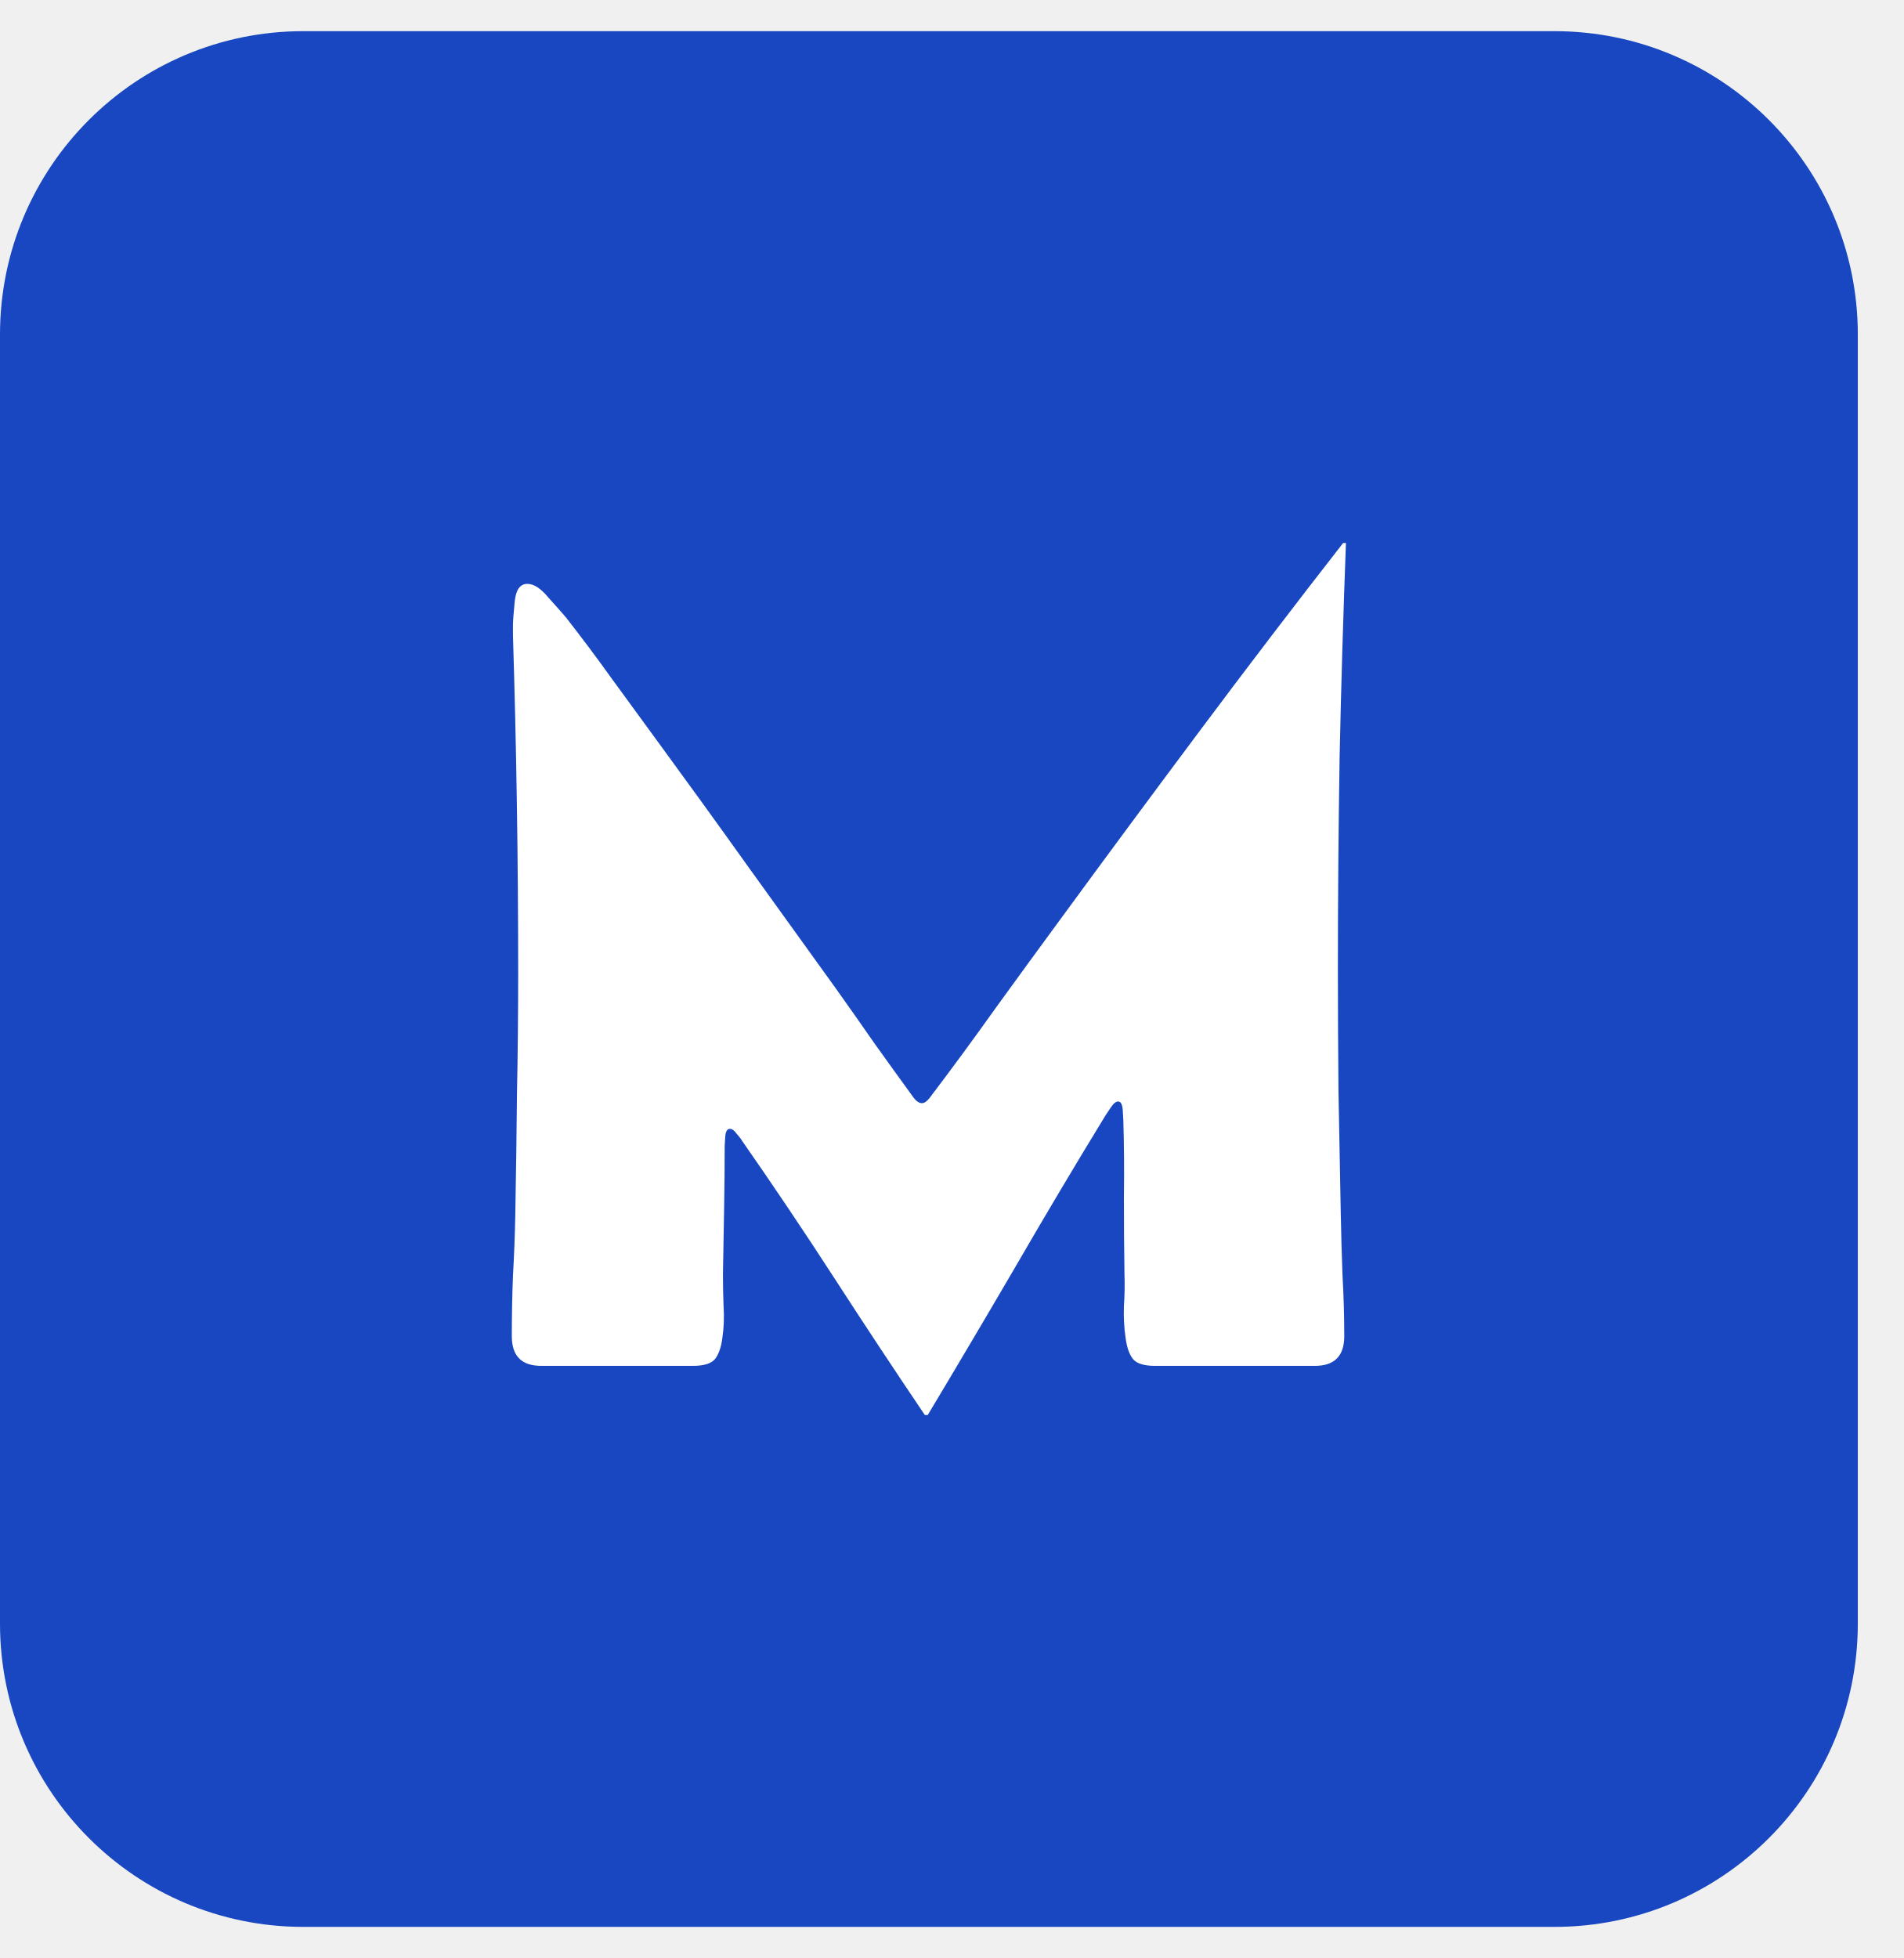
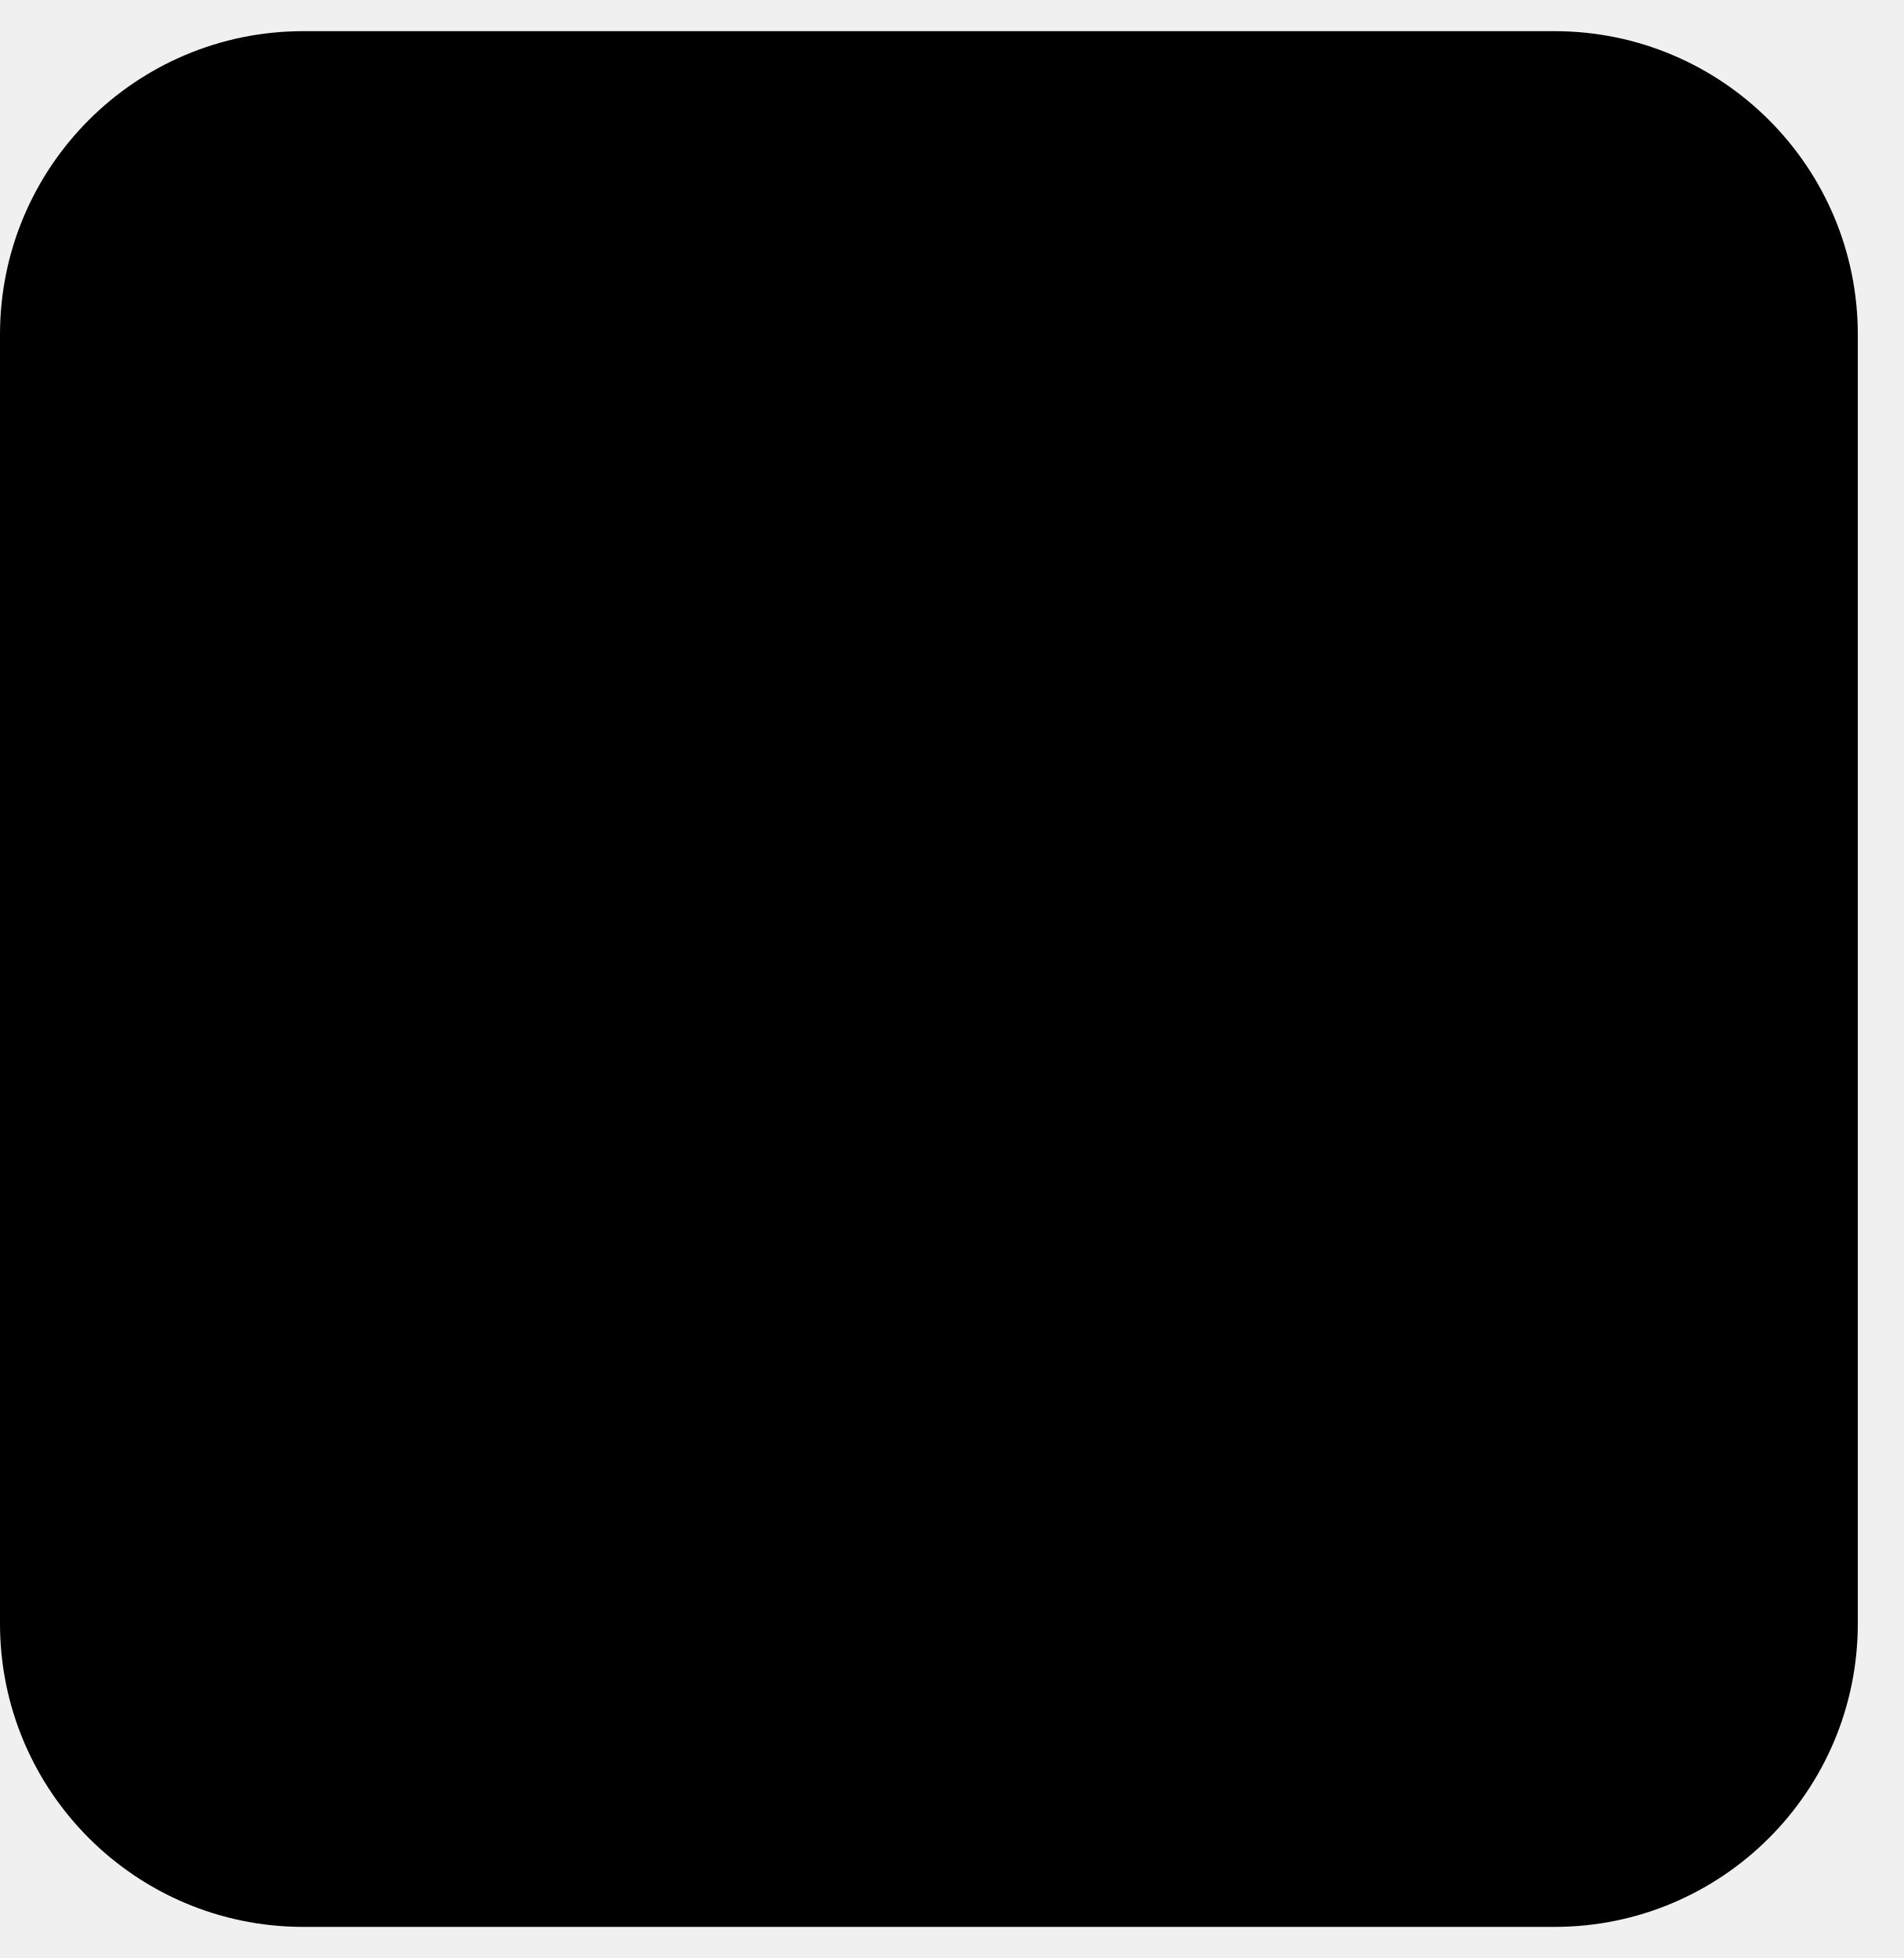
<svg xmlns="http://www.w3.org/2000/svg" width="35" height="36" viewBox="0 0 35 36" fill="none">
-   <rect y="0.573" width="34.157" height="34.855" rx="5.577" fill="#1847C1" />
+   <rect y="0.573" width="34.157" height="34.855" rx="5.577" fill="currentColor" />
  <g clip-path="url(#clip0_9964_515)">
-     <path d="M9.95 25.113C9.59 25.113 9.41 24.931 9.41 24.568C9.41 24.198 9.417 23.828 9.431 23.458C9.453 23.082 9.467 22.708 9.474 22.338C9.488 21.591 9.498 20.848 9.505 20.108C9.52 19.368 9.527 18.625 9.527 17.878C9.527 15.808 9.495 13.743 9.431 11.68V11.495C9.431 11.42 9.442 11.276 9.463 11.064C9.484 10.844 9.562 10.735 9.696 10.735C9.816 10.735 9.946 10.82 10.087 10.992C10.235 11.156 10.341 11.276 10.405 11.351C10.694 11.721 10.976 12.098 11.251 12.482C11.526 12.859 11.801 13.236 12.076 13.612C12.633 14.373 13.183 15.133 13.726 15.894C14.275 16.655 14.825 17.419 15.376 18.186C15.615 18.522 15.851 18.857 16.084 19.193C16.324 19.529 16.564 19.861 16.803 20.19C16.853 20.252 16.902 20.283 16.951 20.283C16.994 20.283 17.04 20.252 17.089 20.19C17.505 19.642 17.91 19.09 18.305 18.535C18.707 17.98 19.109 17.429 19.511 16.881C20.364 15.716 21.221 14.558 22.081 13.407C22.941 12.256 23.812 11.115 24.694 9.984H24.746C24.697 11.286 24.658 12.591 24.63 13.9C24.609 15.209 24.598 16.518 24.598 17.826C24.598 18.573 24.602 19.32 24.609 20.067C24.623 20.814 24.637 21.564 24.651 22.318C24.658 22.694 24.669 23.071 24.683 23.448C24.704 23.818 24.715 24.192 24.715 24.568C24.715 24.931 24.535 25.113 24.175 25.113H21.235C21.038 25.113 20.904 25.072 20.833 24.99C20.762 24.901 20.717 24.77 20.695 24.599C20.667 24.414 20.657 24.219 20.664 24.013C20.678 23.808 20.681 23.609 20.674 23.417C20.667 22.951 20.664 22.482 20.664 22.009C20.671 21.53 20.667 21.057 20.653 20.591C20.653 20.577 20.65 20.519 20.643 20.416C20.636 20.307 20.607 20.252 20.558 20.252C20.516 20.252 20.47 20.29 20.421 20.365C20.371 20.44 20.339 20.488 20.325 20.509C19.768 21.42 19.222 22.338 18.686 23.263C18.15 24.181 17.607 25.099 17.057 26.017H17.004C16.44 25.182 15.883 24.339 15.333 23.489C14.783 22.64 14.219 21.8 13.641 20.971C13.627 20.944 13.595 20.903 13.546 20.848C13.503 20.786 13.461 20.755 13.419 20.755C13.37 20.755 13.341 20.803 13.334 20.899C13.327 20.995 13.324 21.05 13.324 21.064C13.324 21.454 13.32 21.848 13.313 22.246C13.306 22.636 13.299 23.027 13.292 23.417C13.292 23.609 13.295 23.808 13.303 24.013C13.317 24.219 13.309 24.414 13.281 24.599C13.26 24.77 13.214 24.901 13.144 24.99C13.073 25.072 12.939 25.113 12.742 25.113H9.95Z" fill="white" />
+     <path d="M9.95 25.113C9.59 25.113 9.41 24.931 9.41 24.568C9.41 24.198 9.417 23.828 9.431 23.458C9.453 23.082 9.467 22.708 9.474 22.338C9.488 21.591 9.498 20.848 9.505 20.108C9.52 19.368 9.527 18.625 9.527 17.878C9.527 15.808 9.495 13.743 9.431 11.68V11.495C9.431 11.42 9.442 11.276 9.463 11.064C9.484 10.844 9.562 10.735 9.696 10.735C9.816 10.735 9.946 10.82 10.087 10.992C10.235 11.156 10.341 11.276 10.405 11.351C10.694 11.721 10.976 12.098 11.251 12.482C11.526 12.859 11.801 13.236 12.076 13.612C12.633 14.373 13.183 15.133 13.726 15.894C14.275 16.655 14.825 17.419 15.376 18.186C15.615 18.522 15.851 18.857 16.084 19.193C16.324 19.529 16.564 19.861 16.803 20.19C16.853 20.252 16.902 20.283 16.951 20.283C16.994 20.283 17.04 20.252 17.089 20.19C17.505 19.642 17.91 19.09 18.305 18.535C18.707 17.98 19.109 17.429 19.511 16.881C20.364 15.716 21.221 14.558 22.081 13.407C22.941 12.256 23.812 11.115 24.694 9.984H24.746C24.697 11.286 24.658 12.591 24.63 13.9C24.609 15.209 24.598 16.518 24.598 17.826C24.598 18.573 24.602 19.32 24.609 20.067C24.623 20.814 24.637 21.564 24.651 22.318C24.658 22.694 24.669 23.071 24.683 23.448C24.704 23.818 24.715 24.192 24.715 24.568C24.715 24.931 24.535 25.113 24.175 25.113H21.235C21.038 25.113 20.904 25.072 20.833 24.99C20.762 24.901 20.717 24.77 20.695 24.599C20.667 24.414 20.657 24.219 20.664 24.013C20.678 23.808 20.681 23.609 20.674 23.417C20.667 22.951 20.664 22.482 20.664 22.009C20.671 21.53 20.667 21.057 20.653 20.591C20.653 20.577 20.65 20.519 20.643 20.416C20.636 20.307 20.607 20.252 20.558 20.252C20.516 20.252 20.47 20.29 20.421 20.365C20.371 20.44 20.339 20.488 20.325 20.509C19.768 21.42 19.222 22.338 18.686 23.263C18.15 24.181 17.607 25.099 17.057 26.017H17.004C16.44 25.182 15.883 24.339 15.333 23.489C14.783 22.64 14.219 21.8 13.641 20.971C13.627 20.944 13.595 20.903 13.546 20.848C13.503 20.786 13.461 20.755 13.419 20.755C13.37 20.755 13.341 20.803 13.334 20.899C13.327 20.995 13.324 21.05 13.324 21.064C13.324 21.454 13.32 21.848 13.313 22.246C13.306 22.636 13.299 23.027 13.292 23.417C13.292 23.609 13.295 23.808 13.303 24.013C13.317 24.219 13.309 24.414 13.281 24.599C13.26 24.77 13.214 24.901 13.144 24.99C13.073 25.072 12.939 25.113 12.742 25.113H9.95Z" fill="currentColor" />
  </g>
  <defs>
    <clipPath id="clip0_9964_515">
      <rect width="16.73" height="16.73" fill="white" transform="translate(8.7139 9.63475)" />
    </clipPath>
  </defs>
</svg>
